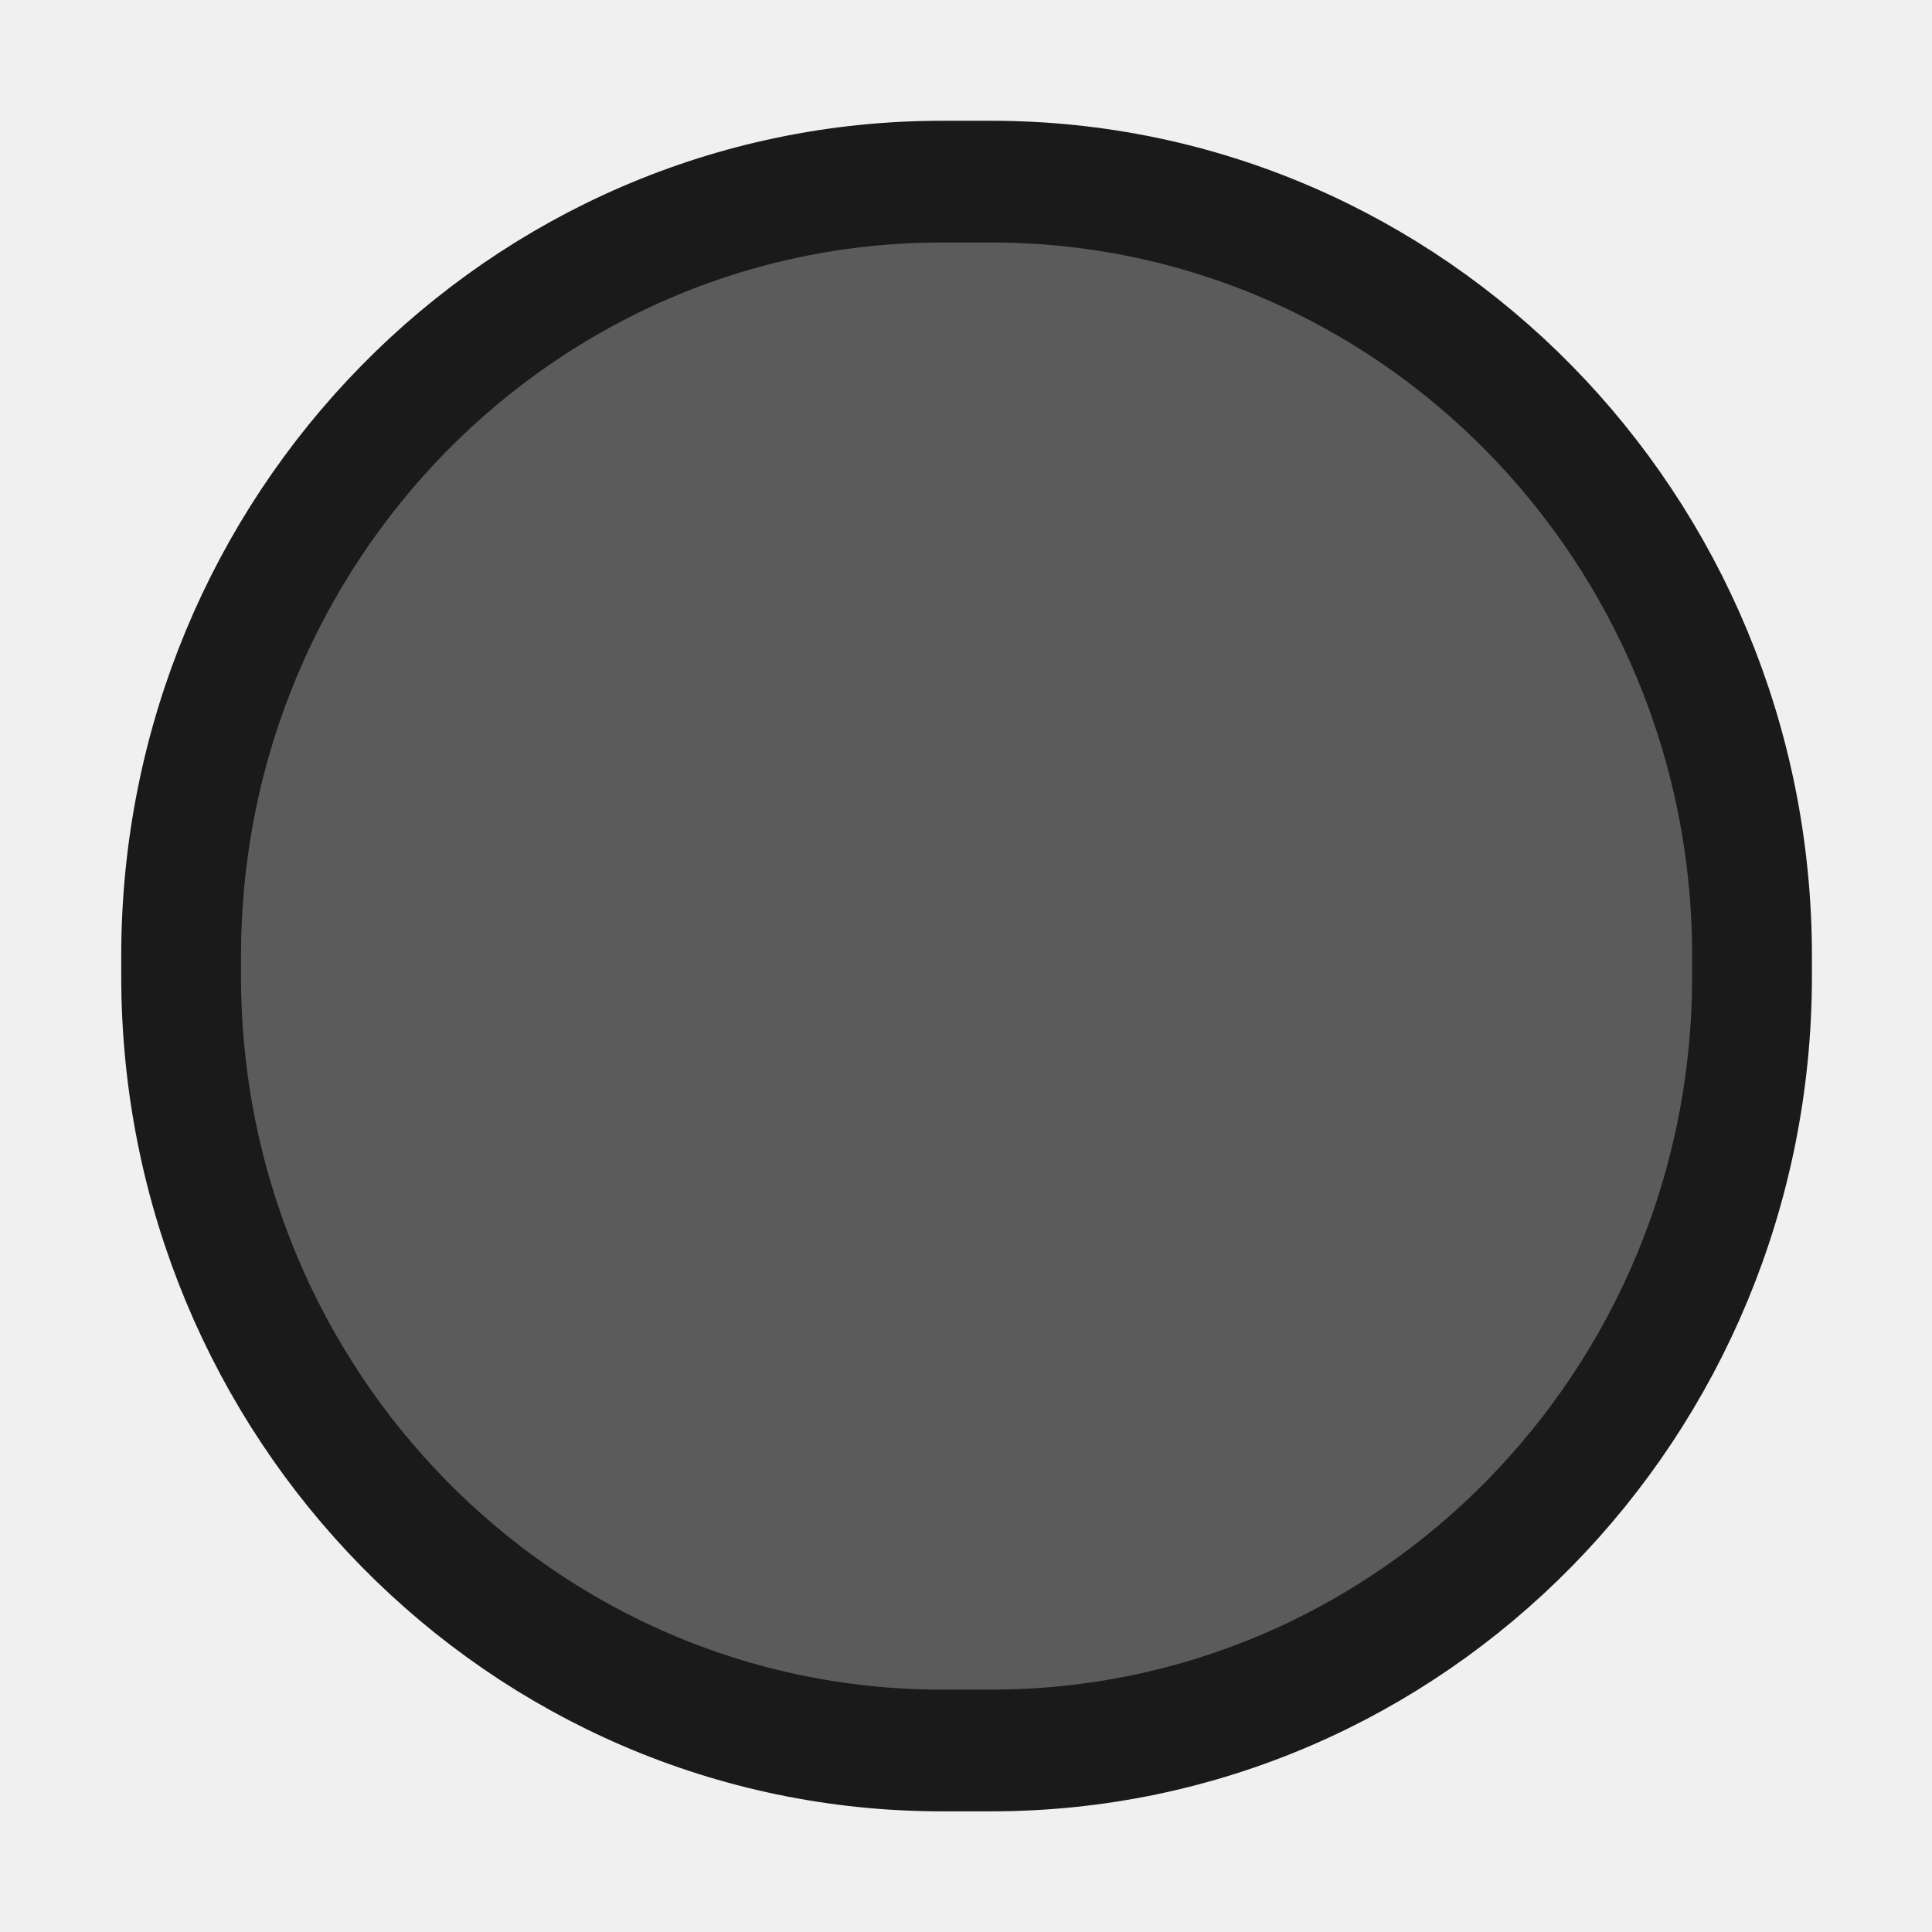
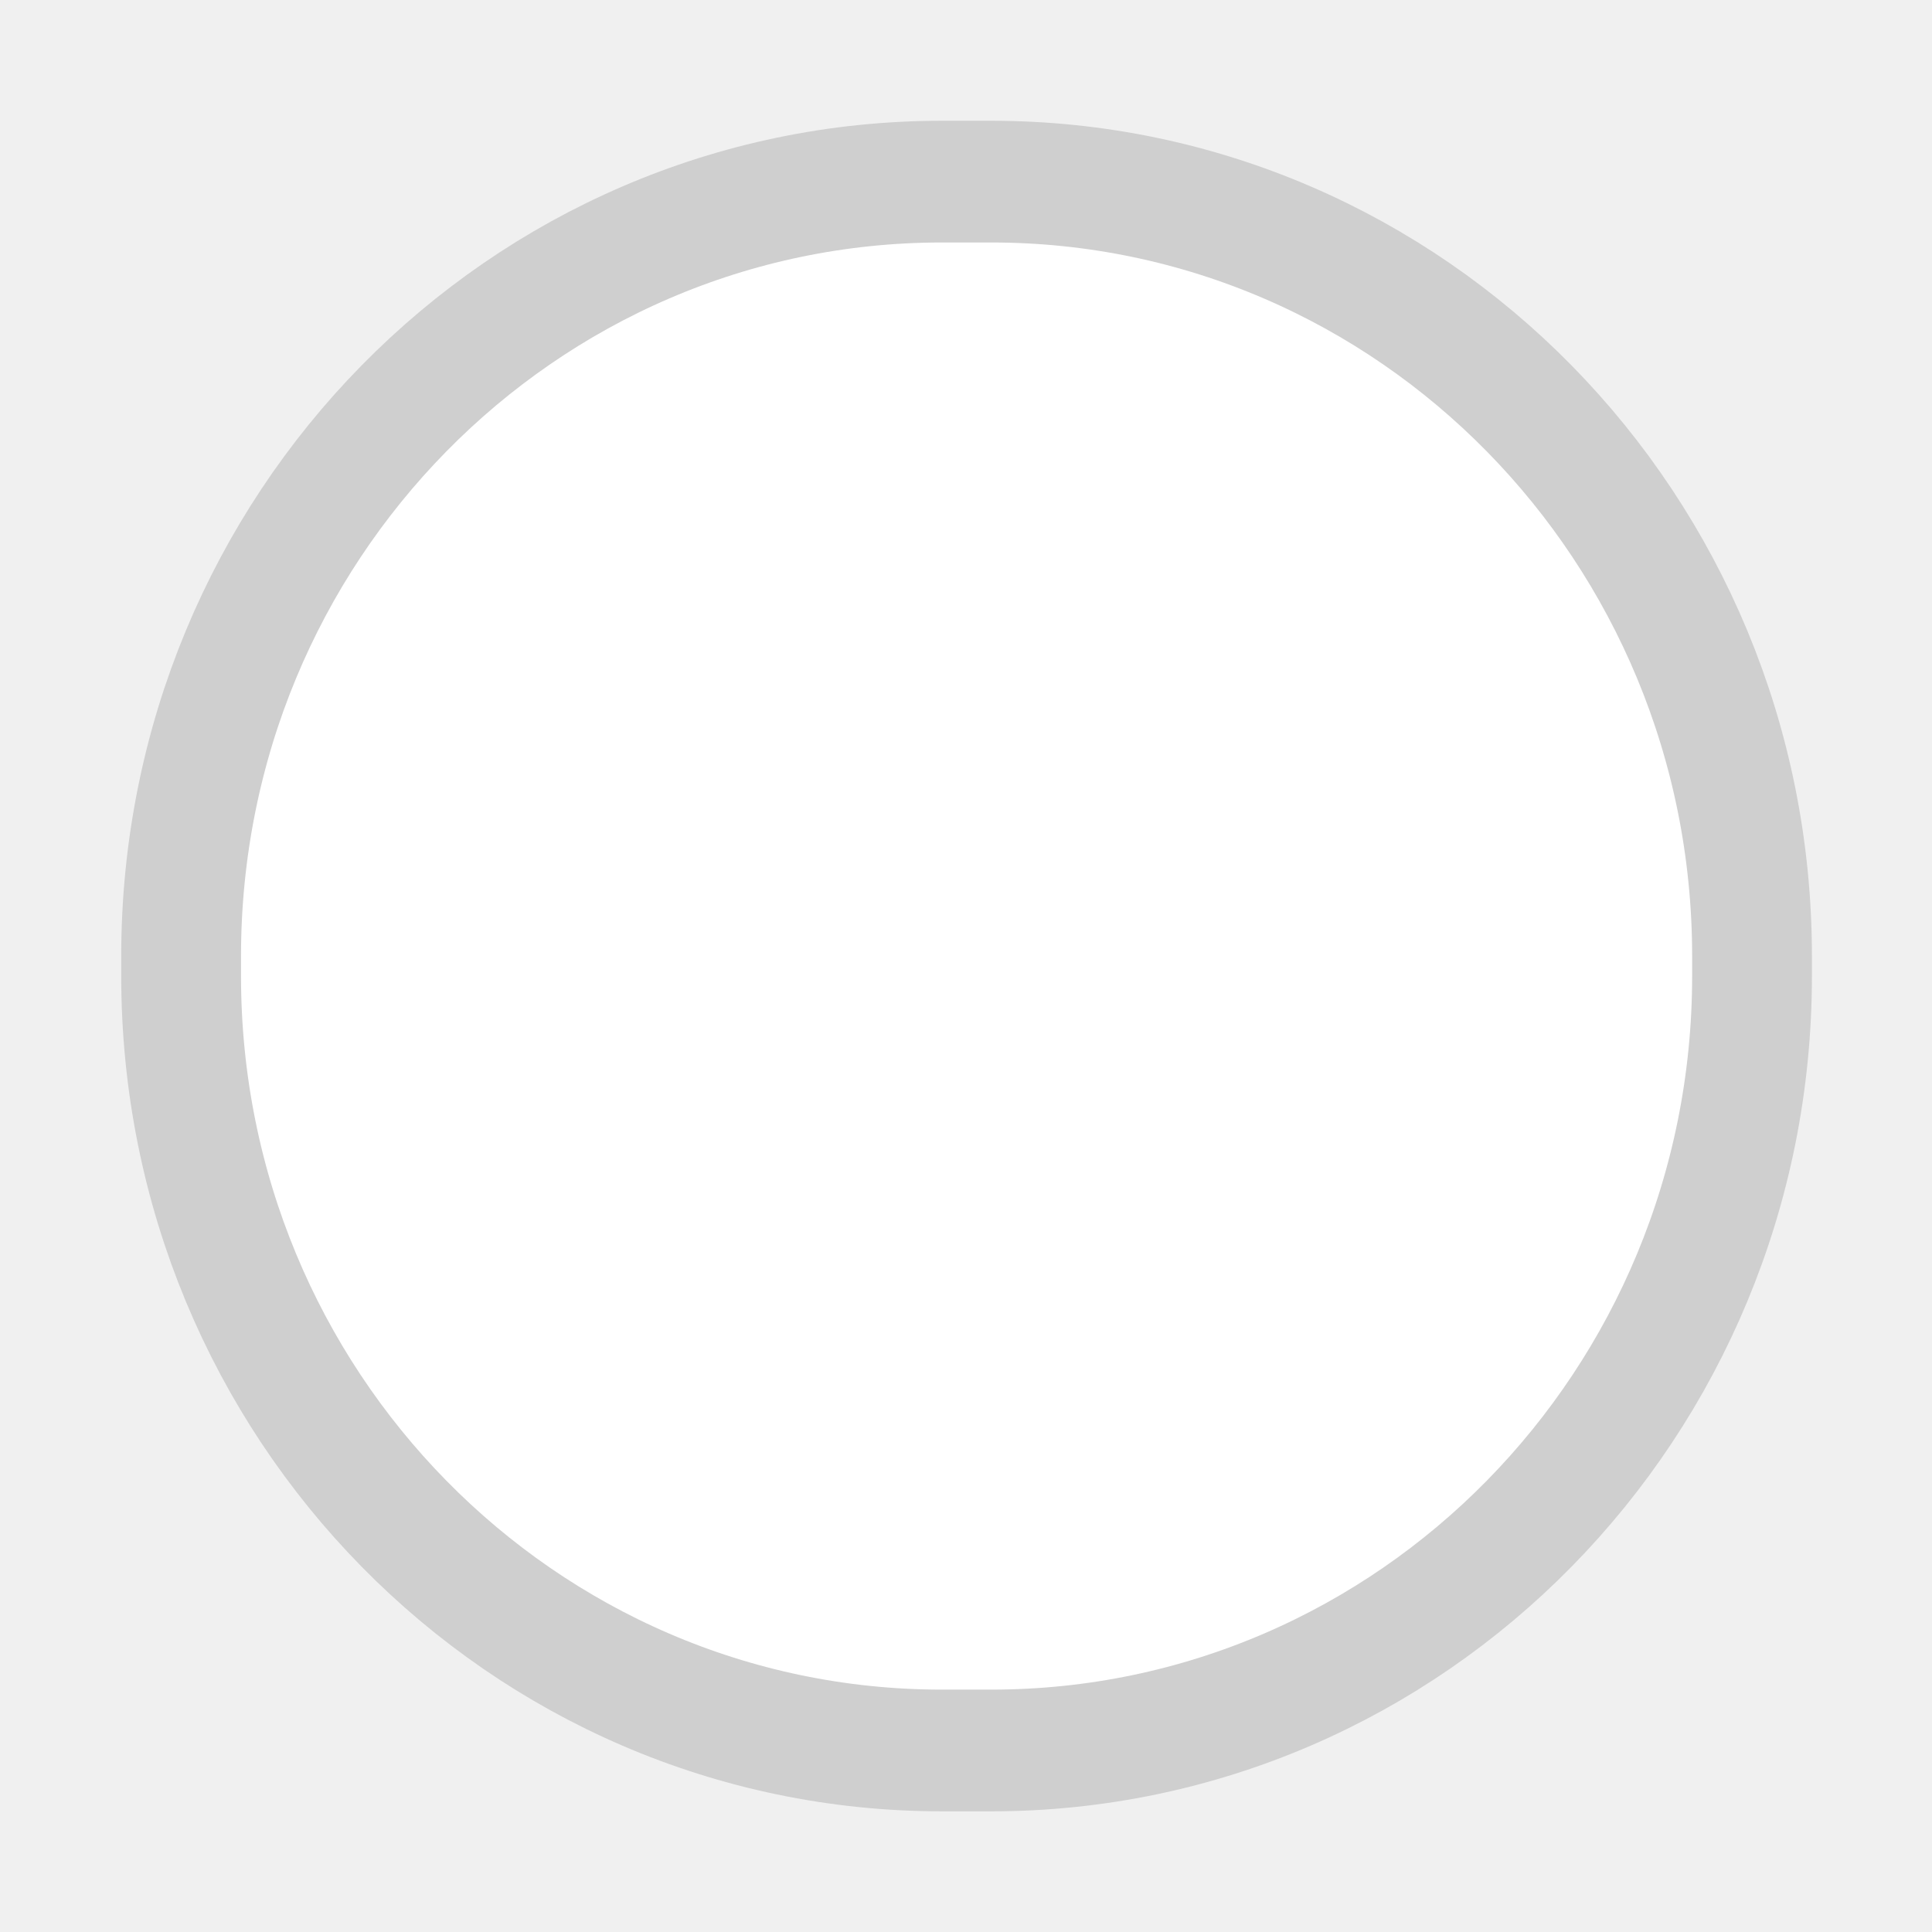
<svg xmlns="http://www.w3.org/2000/svg" width="16" height="16" viewBox="0 0 4.233 4.233" version="1.1" id="svg1829">
  <defs id="defs1823" />
  <g id="layer1" transform="translate(0,-292.7667)">
    <g transform="matrix(0.2645833,0,0,0.2645833,-25.66345,292.6708)" style="display:inline;opacity:1" id="radio-unchecked">
      <g id="g10964-4">
        <g style="display:inline" id="radio-unchecked2-6" transform="matrix(0.9361725,0,0,0.93566,-96.78315,-244.7608)">
          <rect style="color:#000000;display:inline;overflow:visible;visibility:visible;fill:none;stroke:none;stroke-width:2;marker:none;enable-background:accumulate" id="rect14348-4-3" width="17.091" height="17.1" x="206.991" y="261.979" />
          <g id="g7025-3">
            <g style="display:inline" id="g5489-2-9-3-8" transform="matrix(0.5089163,0,0,0.5173982,181.7932,197.5643)">
              <g id="g5428-8-1-7-83">
-                 <rect ry="13.246" style="color:#000000;display:inline;overflow:visible;visibility:visible;fill:#5b5b5b;fill-opacity:1;fill-rule:nonzero;stroke:#1a1a1a;stroke-width:2.082;stroke-linecap:butt;stroke-linejoin:round;stroke-miterlimit:4;stroke-dasharray:none;stroke-dashoffset:0;stroke-opacity:1;marker:none;enable-background:accumulate" id="rect5147-9-1-7-7" width="27.304" height="26.836" x="52.66" y="127.604" rx="13.224" />
+                 <rect ry="13.246" style="color:#000000;display:inline;overflow:visible;visibility:visible;fill:#ffffff;fill-opacity:1;fill-rule:nonzero;stroke:#cfcfcf;stroke-width:2.082;stroke-linecap:butt;stroke-linejoin:round;stroke-miterlimit:4;stroke-dasharray:none;stroke-dashoffset:0;stroke-opacity:1;marker:none;enable-background:accumulate" id="rect5147-9-1-7-7" width="27.304" height="26.836" x="52.66" y="127.604" rx="13.224" />
              </g>
            </g>
          </g>
        </g>
      </g>
    </g>
  </g>
</svg>
